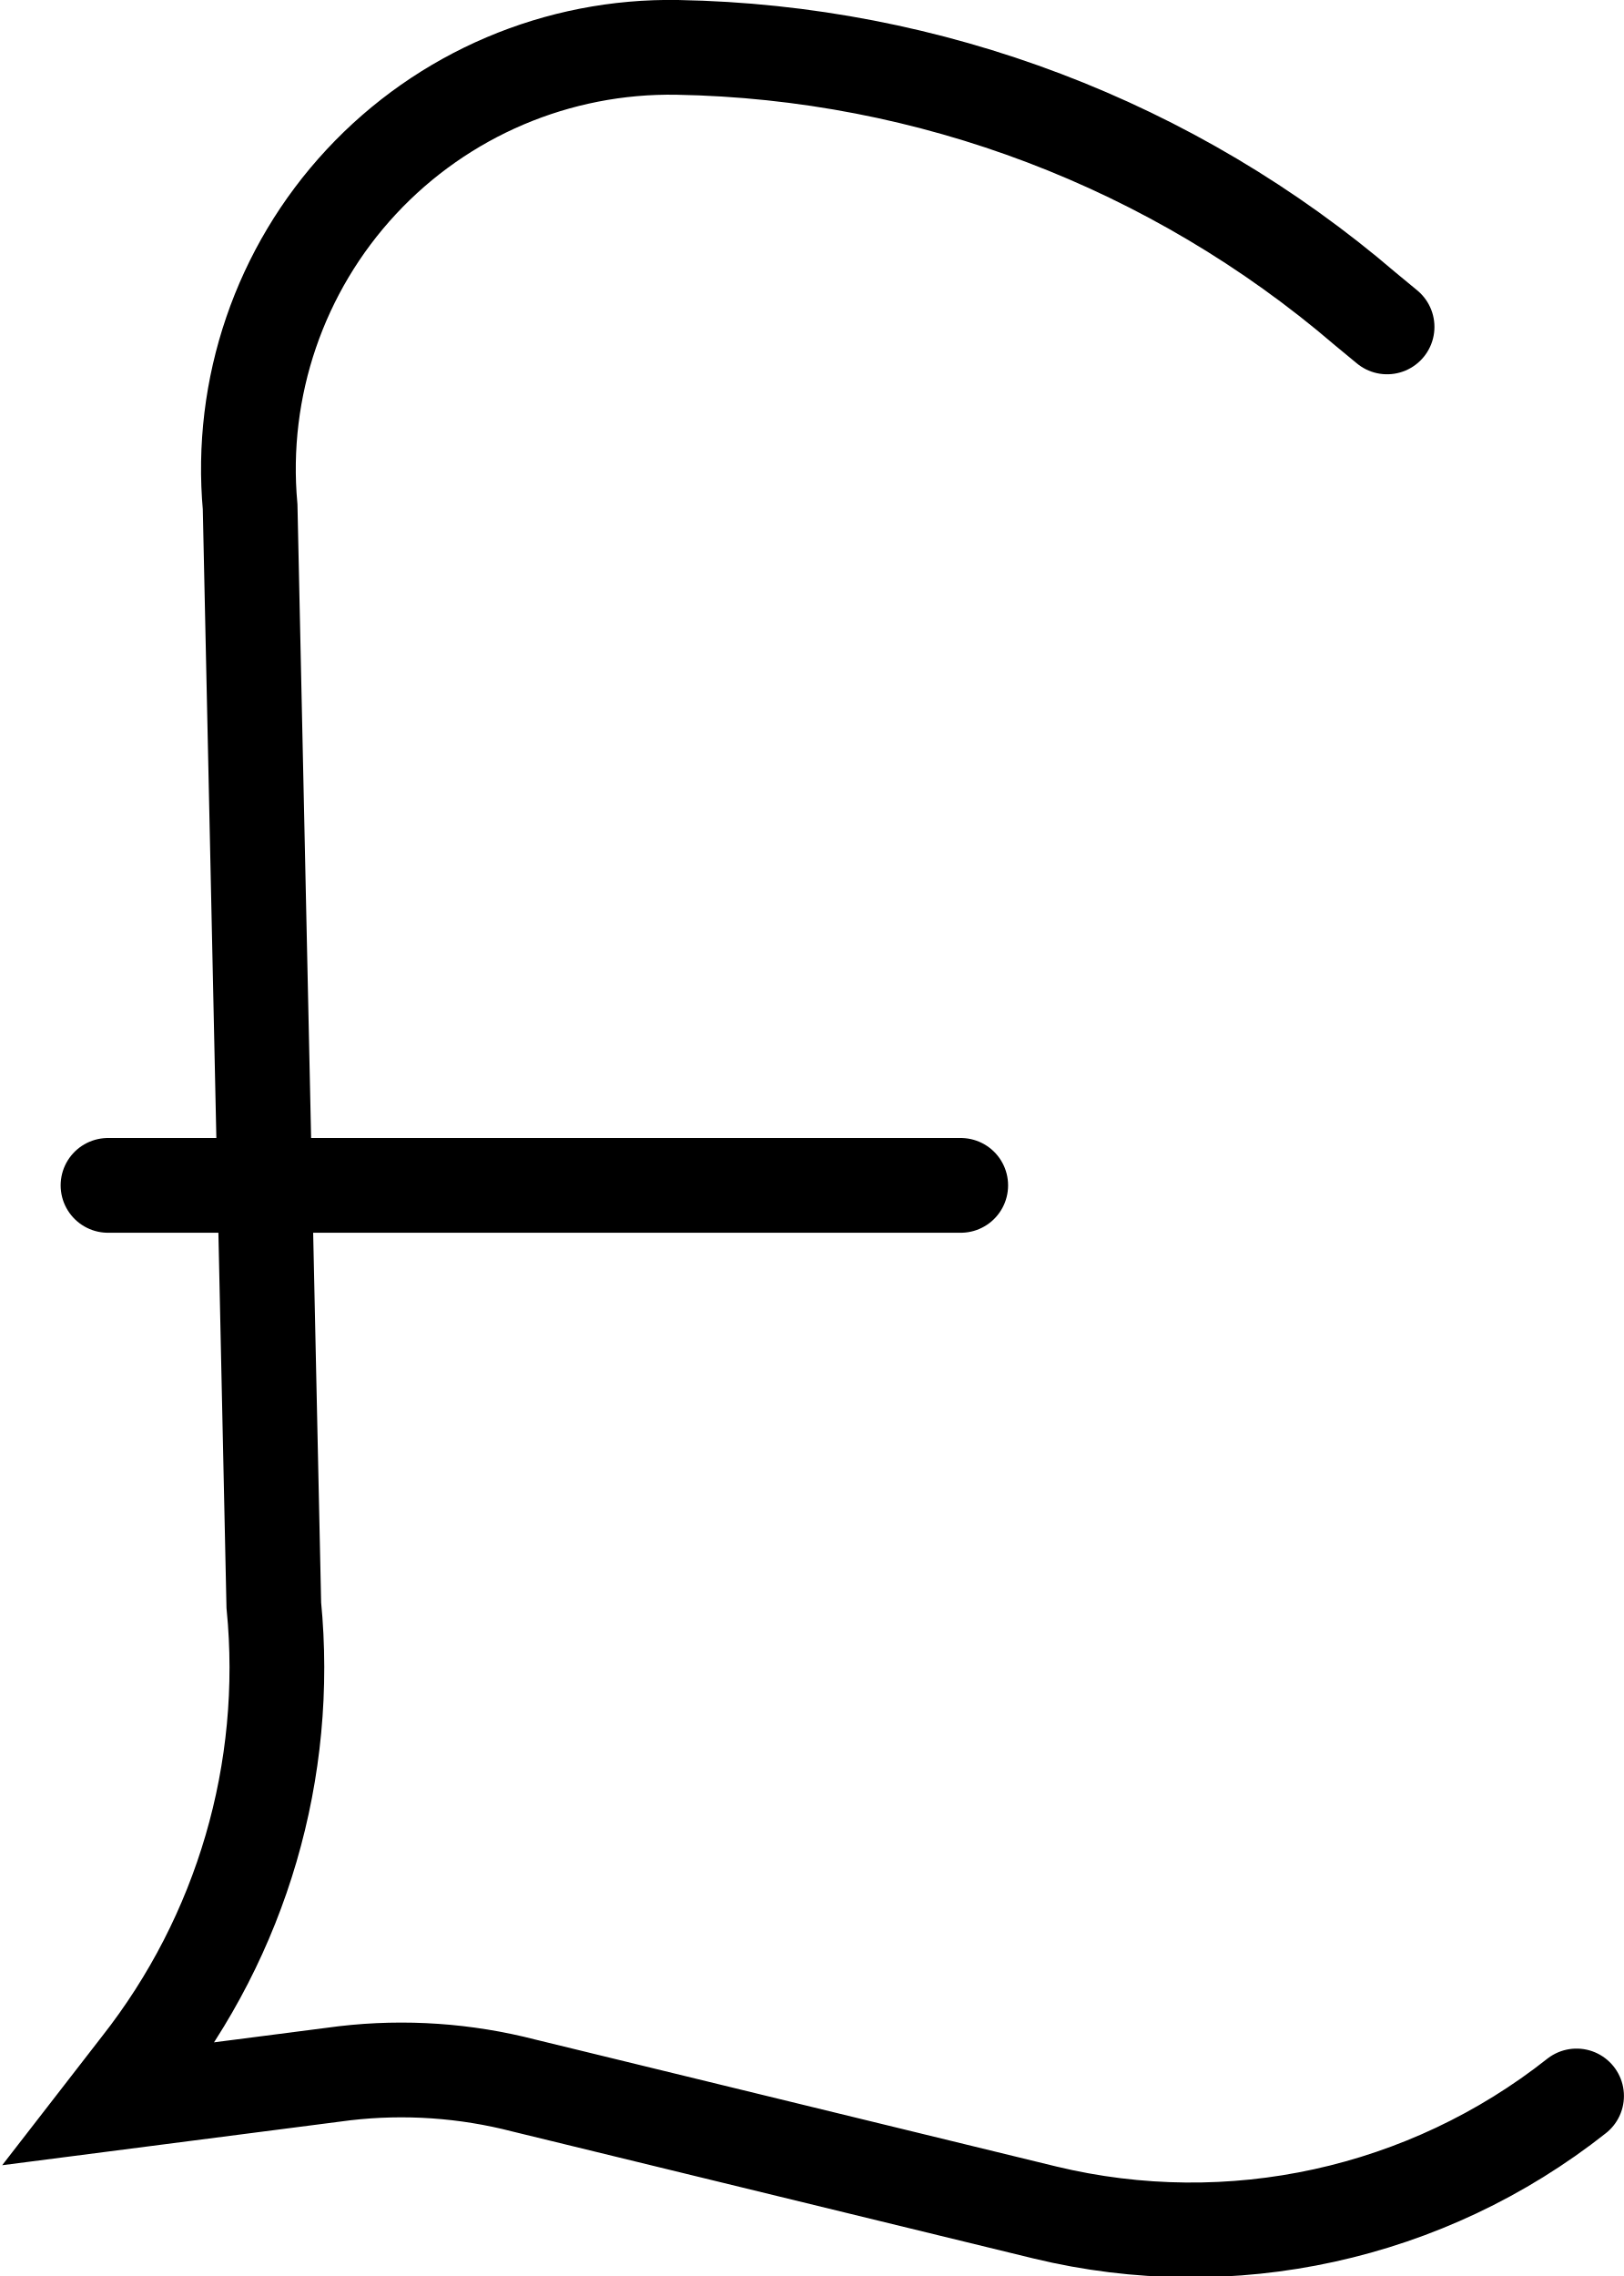
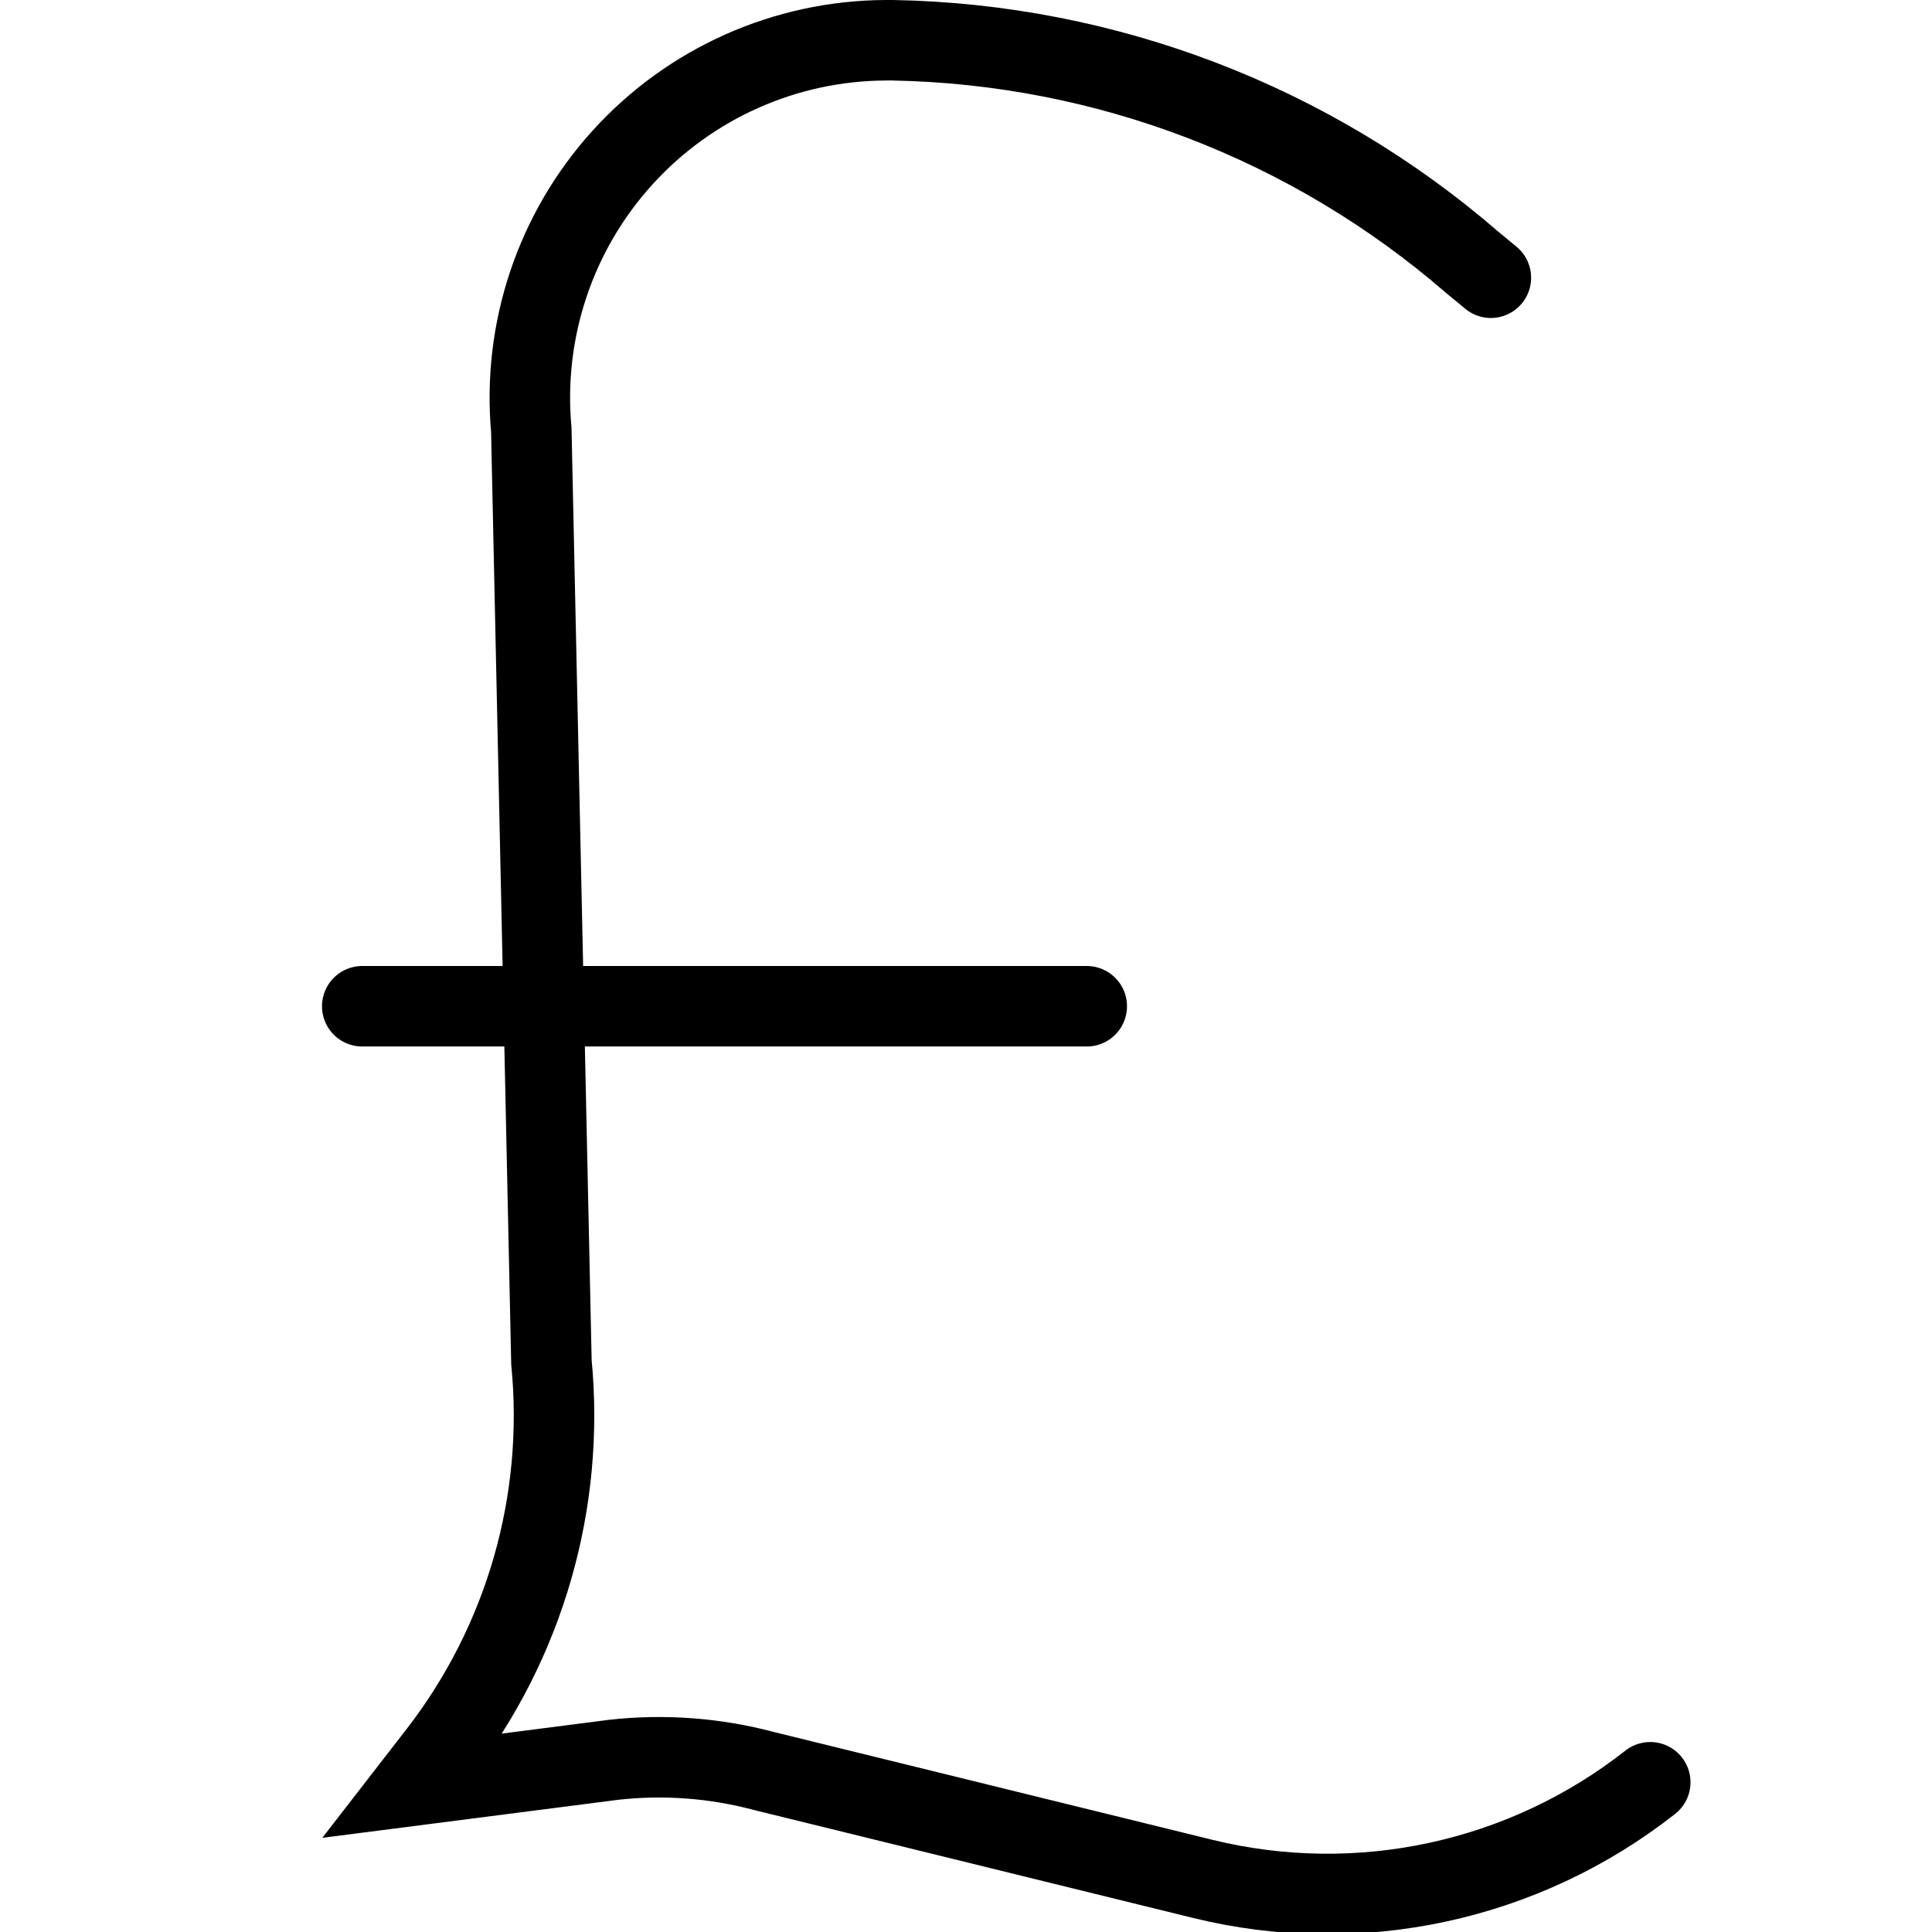
- <svg xmlns="http://www.w3.org/2000/svg" id="a1864822-2985-4f29-b5d2-f75f80e7c67b" data-name="Layer 1" viewBox="0 0 17.14 24.02">
-   <path d="M18,3.44l-.23-.19A11.47,11.47,0,0,0,10.51.49h0A4.45,4.45,0,0,0,6,5.34l.25,11.59a6.79,6.79,0,0,1-1.42,4.86l-.31.4L7,21.87A5.17,5.17,0,0,1,8.89,22l5.5,1.34A6.56,6.56,0,0,0,20,22.11h0" transform="translate(-3.36 0.01)" fill="none" stroke="#000" stroke-linecap="round" stroke-miterlimit="10" />
-   <line x1="1.14" y1="12.51" x2="10.14" y2="12.51" fill="none" stroke="#000" stroke-linecap="round" stroke-miterlimit="10" />
+ <svg xmlns="http://www.w3.org/2000/svg" viewBox="0 0 24 24">
+   <line x1="4.5" y1="12.5" x2="13.5" y2="12.5" fill="none" stroke="#000" stroke-linecap="round" stroke-miterlimit="10" />
+   <path d="M18.52,3.45l-.23-.19A11.31,11.31,0,0,0,11.09.5H11A4.44,4.44,0,0,0,6.6,5.34l.25,11.58a6.86,6.86,0,0,1-1.4,4.86l-.31.4,2.49-.32A5.07,5.07,0,0,1,9.49,22l5.45,1.34a6.49,6.49,0,0,0,5.56-1.2h0" fill="none" stroke="#000" stroke-linecap="round" stroke-miterlimit="10" />
</svg>
